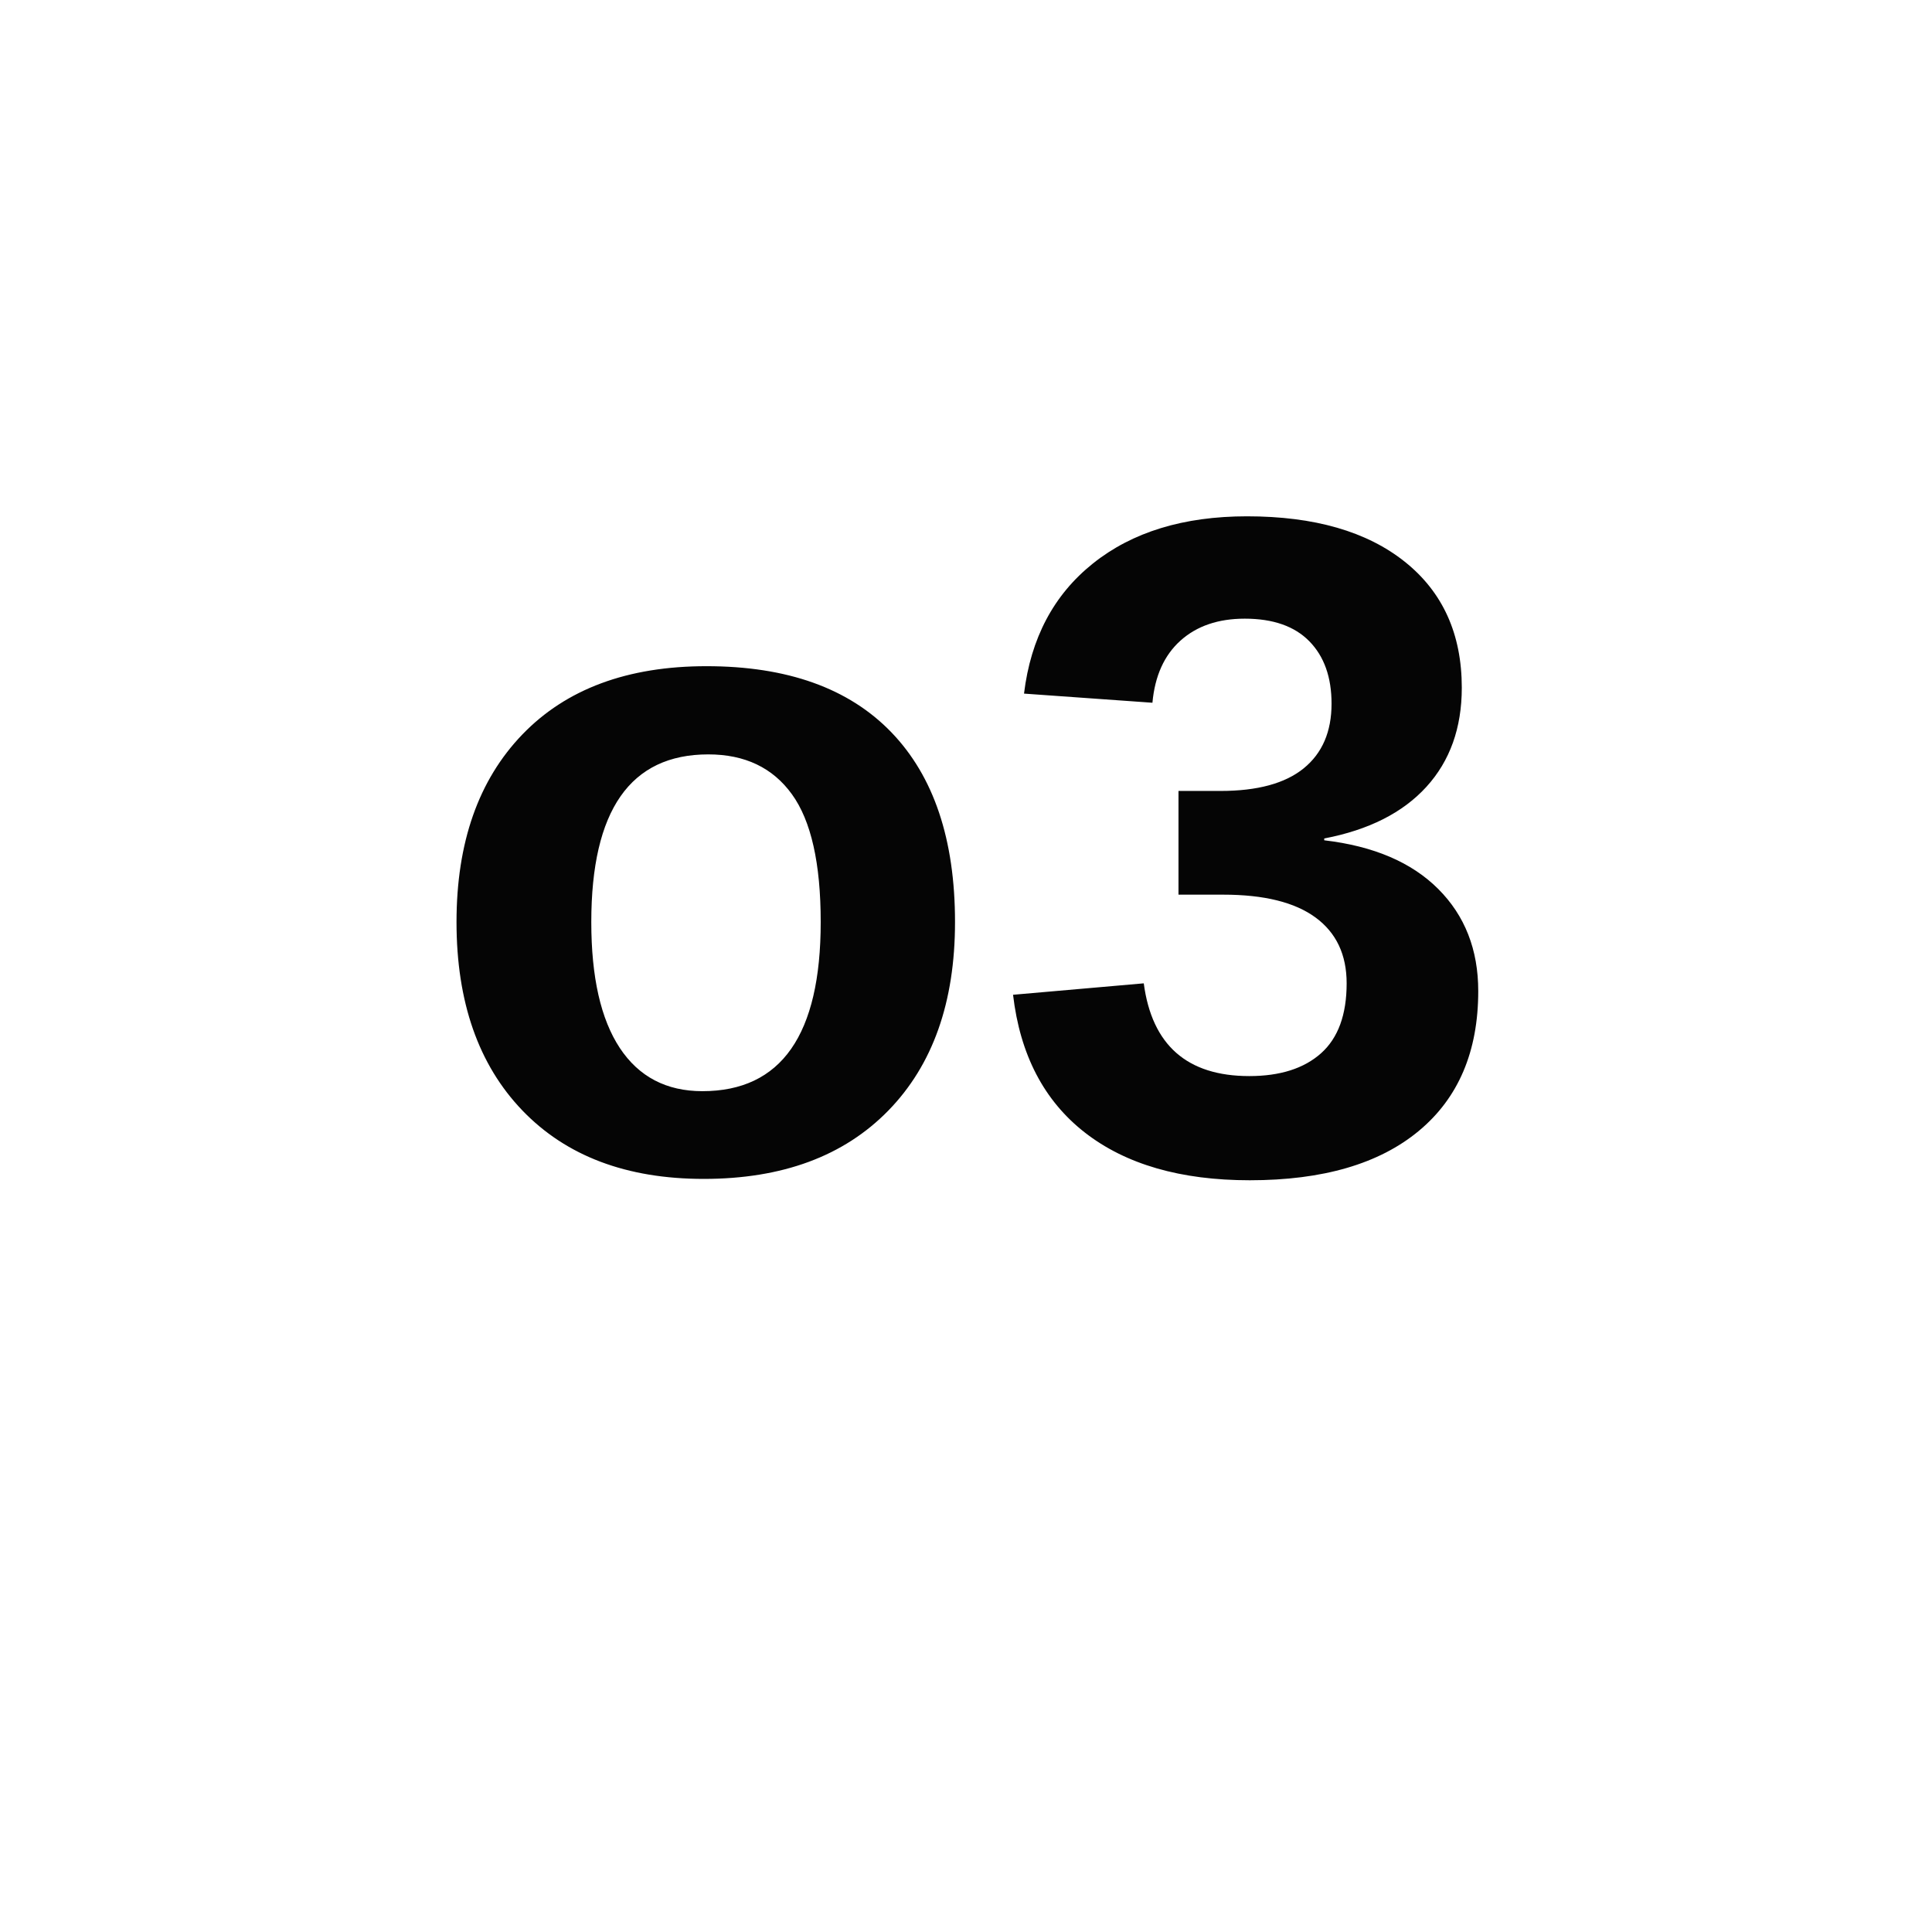
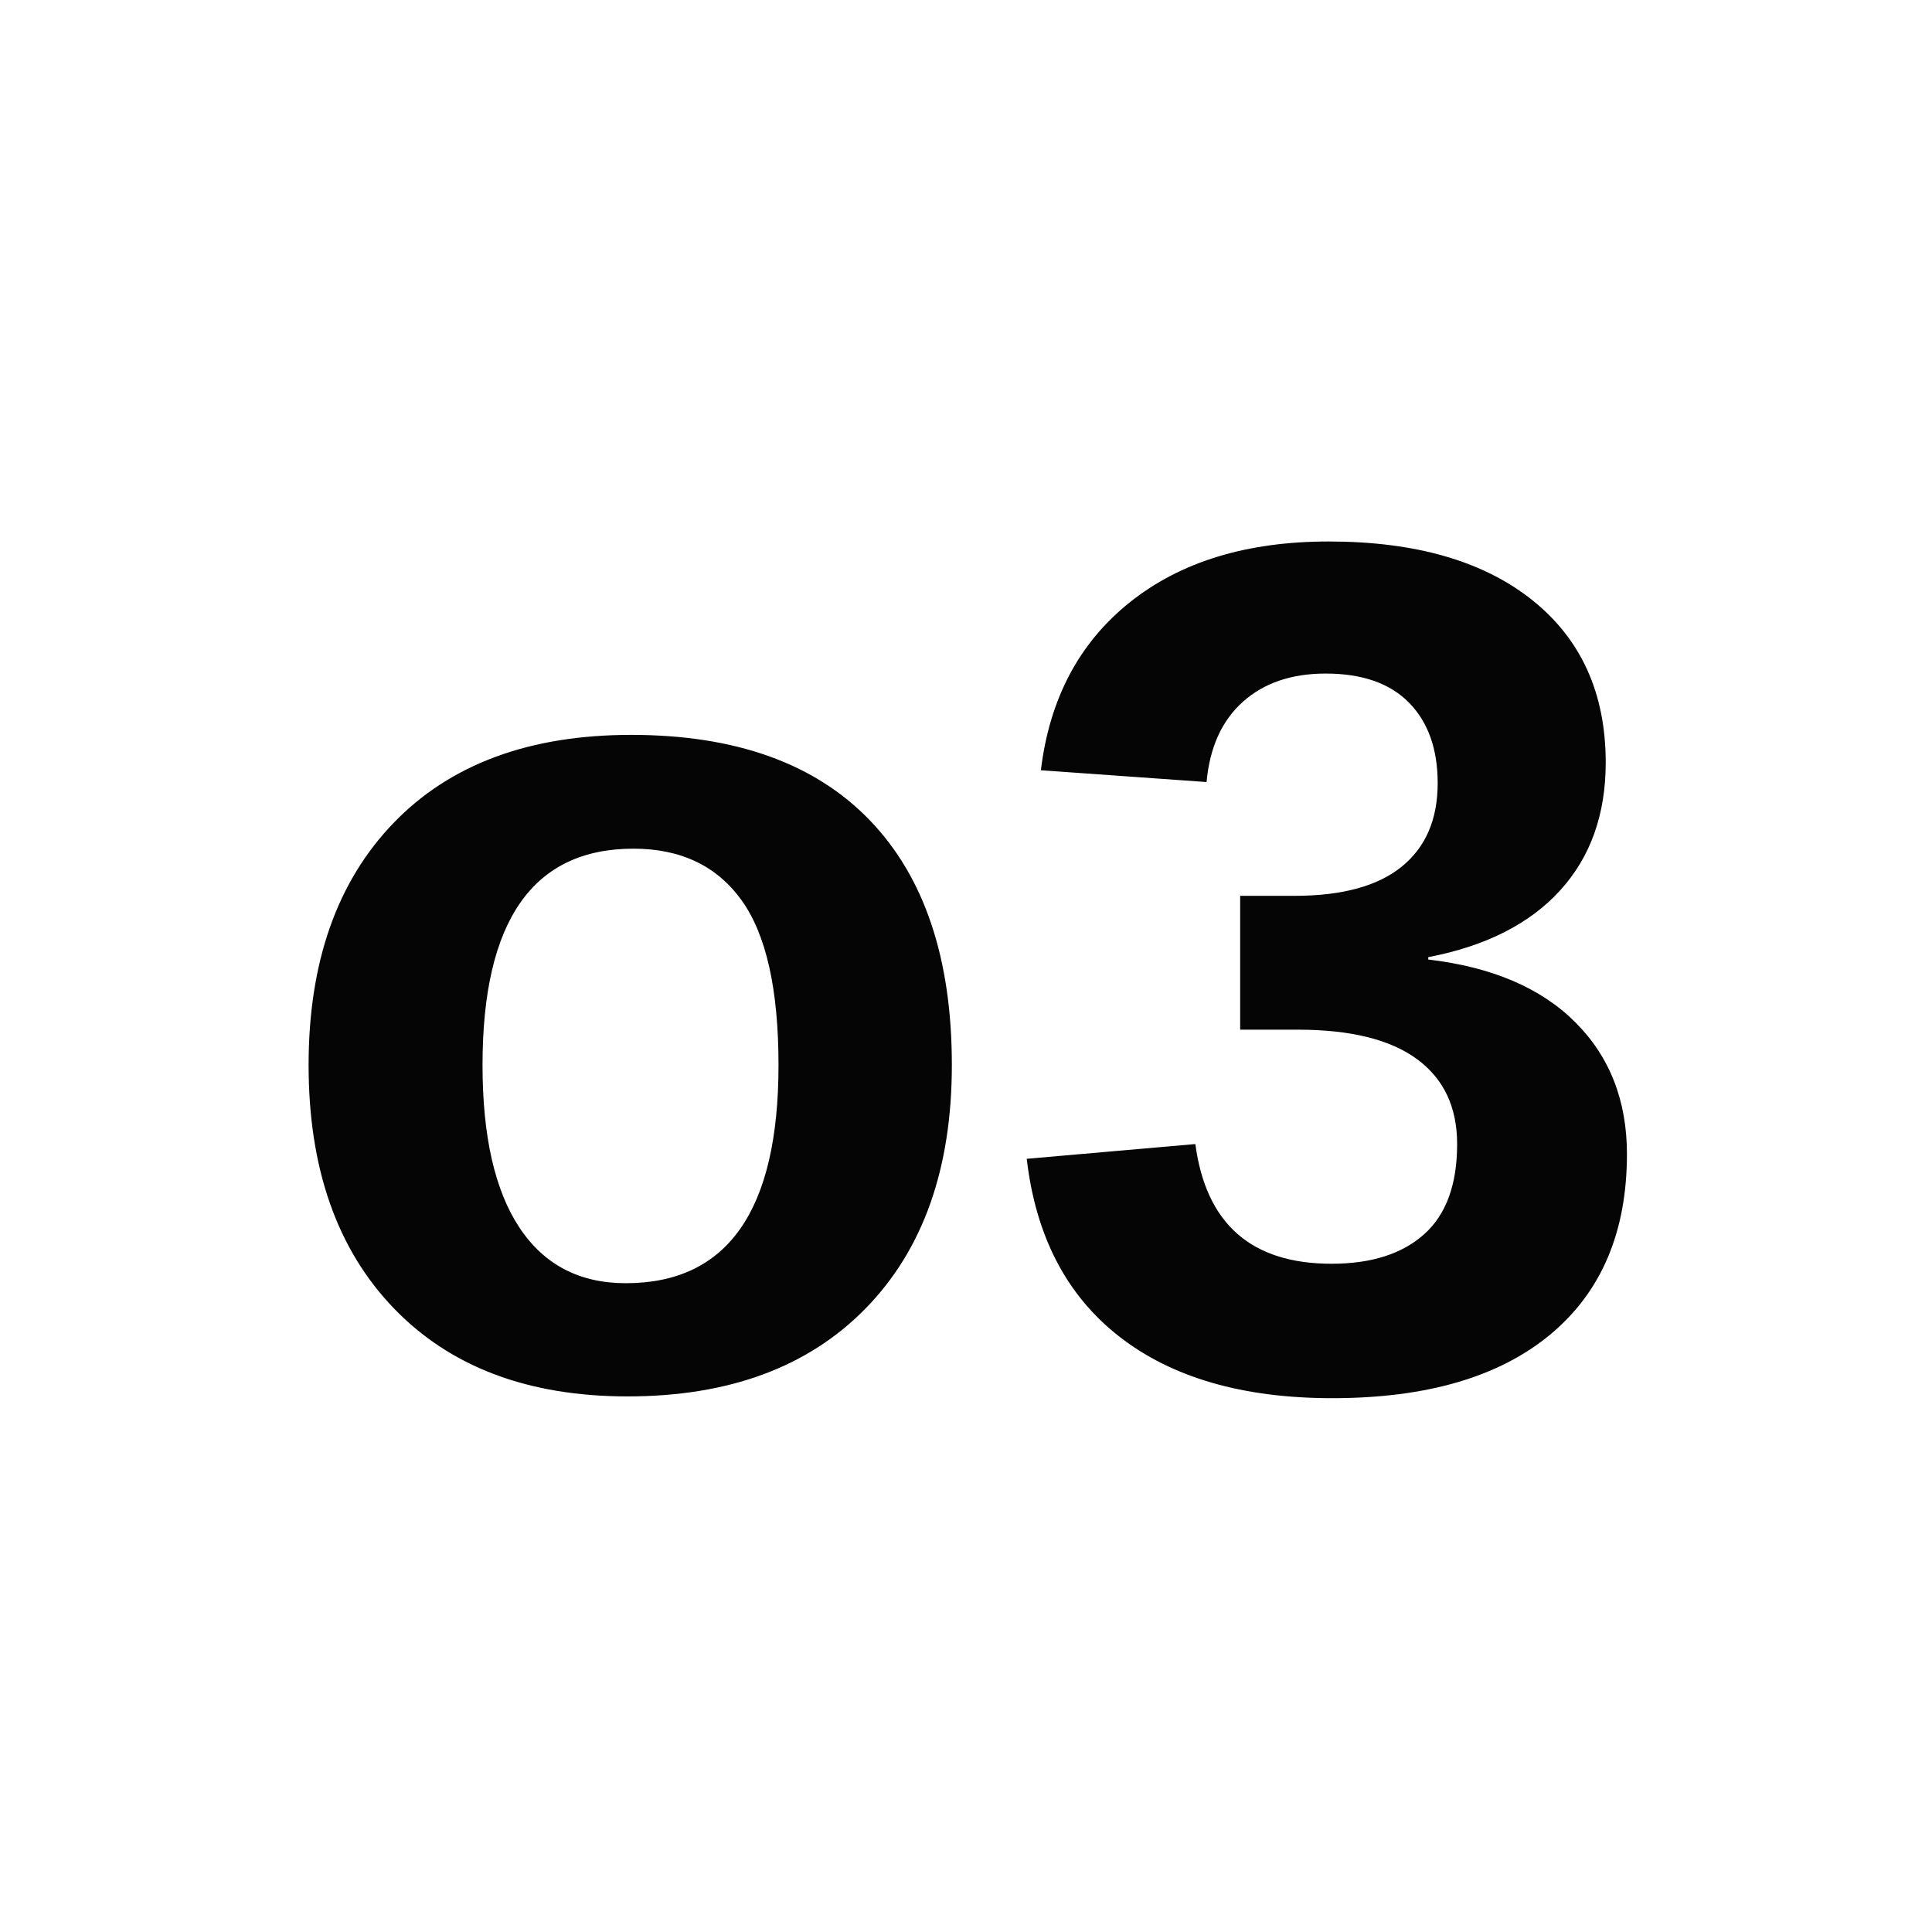
<svg xmlns="http://www.w3.org/2000/svg" viewBox="0 0 512 512">
  <rect width="512" height="512" fill="#ffffff" />
-   <text x="256" y="310" fill="#050505" font-family="-apple-system, BlinkMacSystemFont, 'Helvetica Neue', Arial, sans-serif" font-size="248" font-weight="700" text-anchor="middle">
+   <text x="256" y="256" fill="#050505" font-family="-apple-system, BlinkMacSystemFont, 'Helvetica Neue', Arial, sans-serif" font-size="320" font-weight="700" dominant-baseline="central" text-anchor="middle">
    o3
  </text>
</svg>
